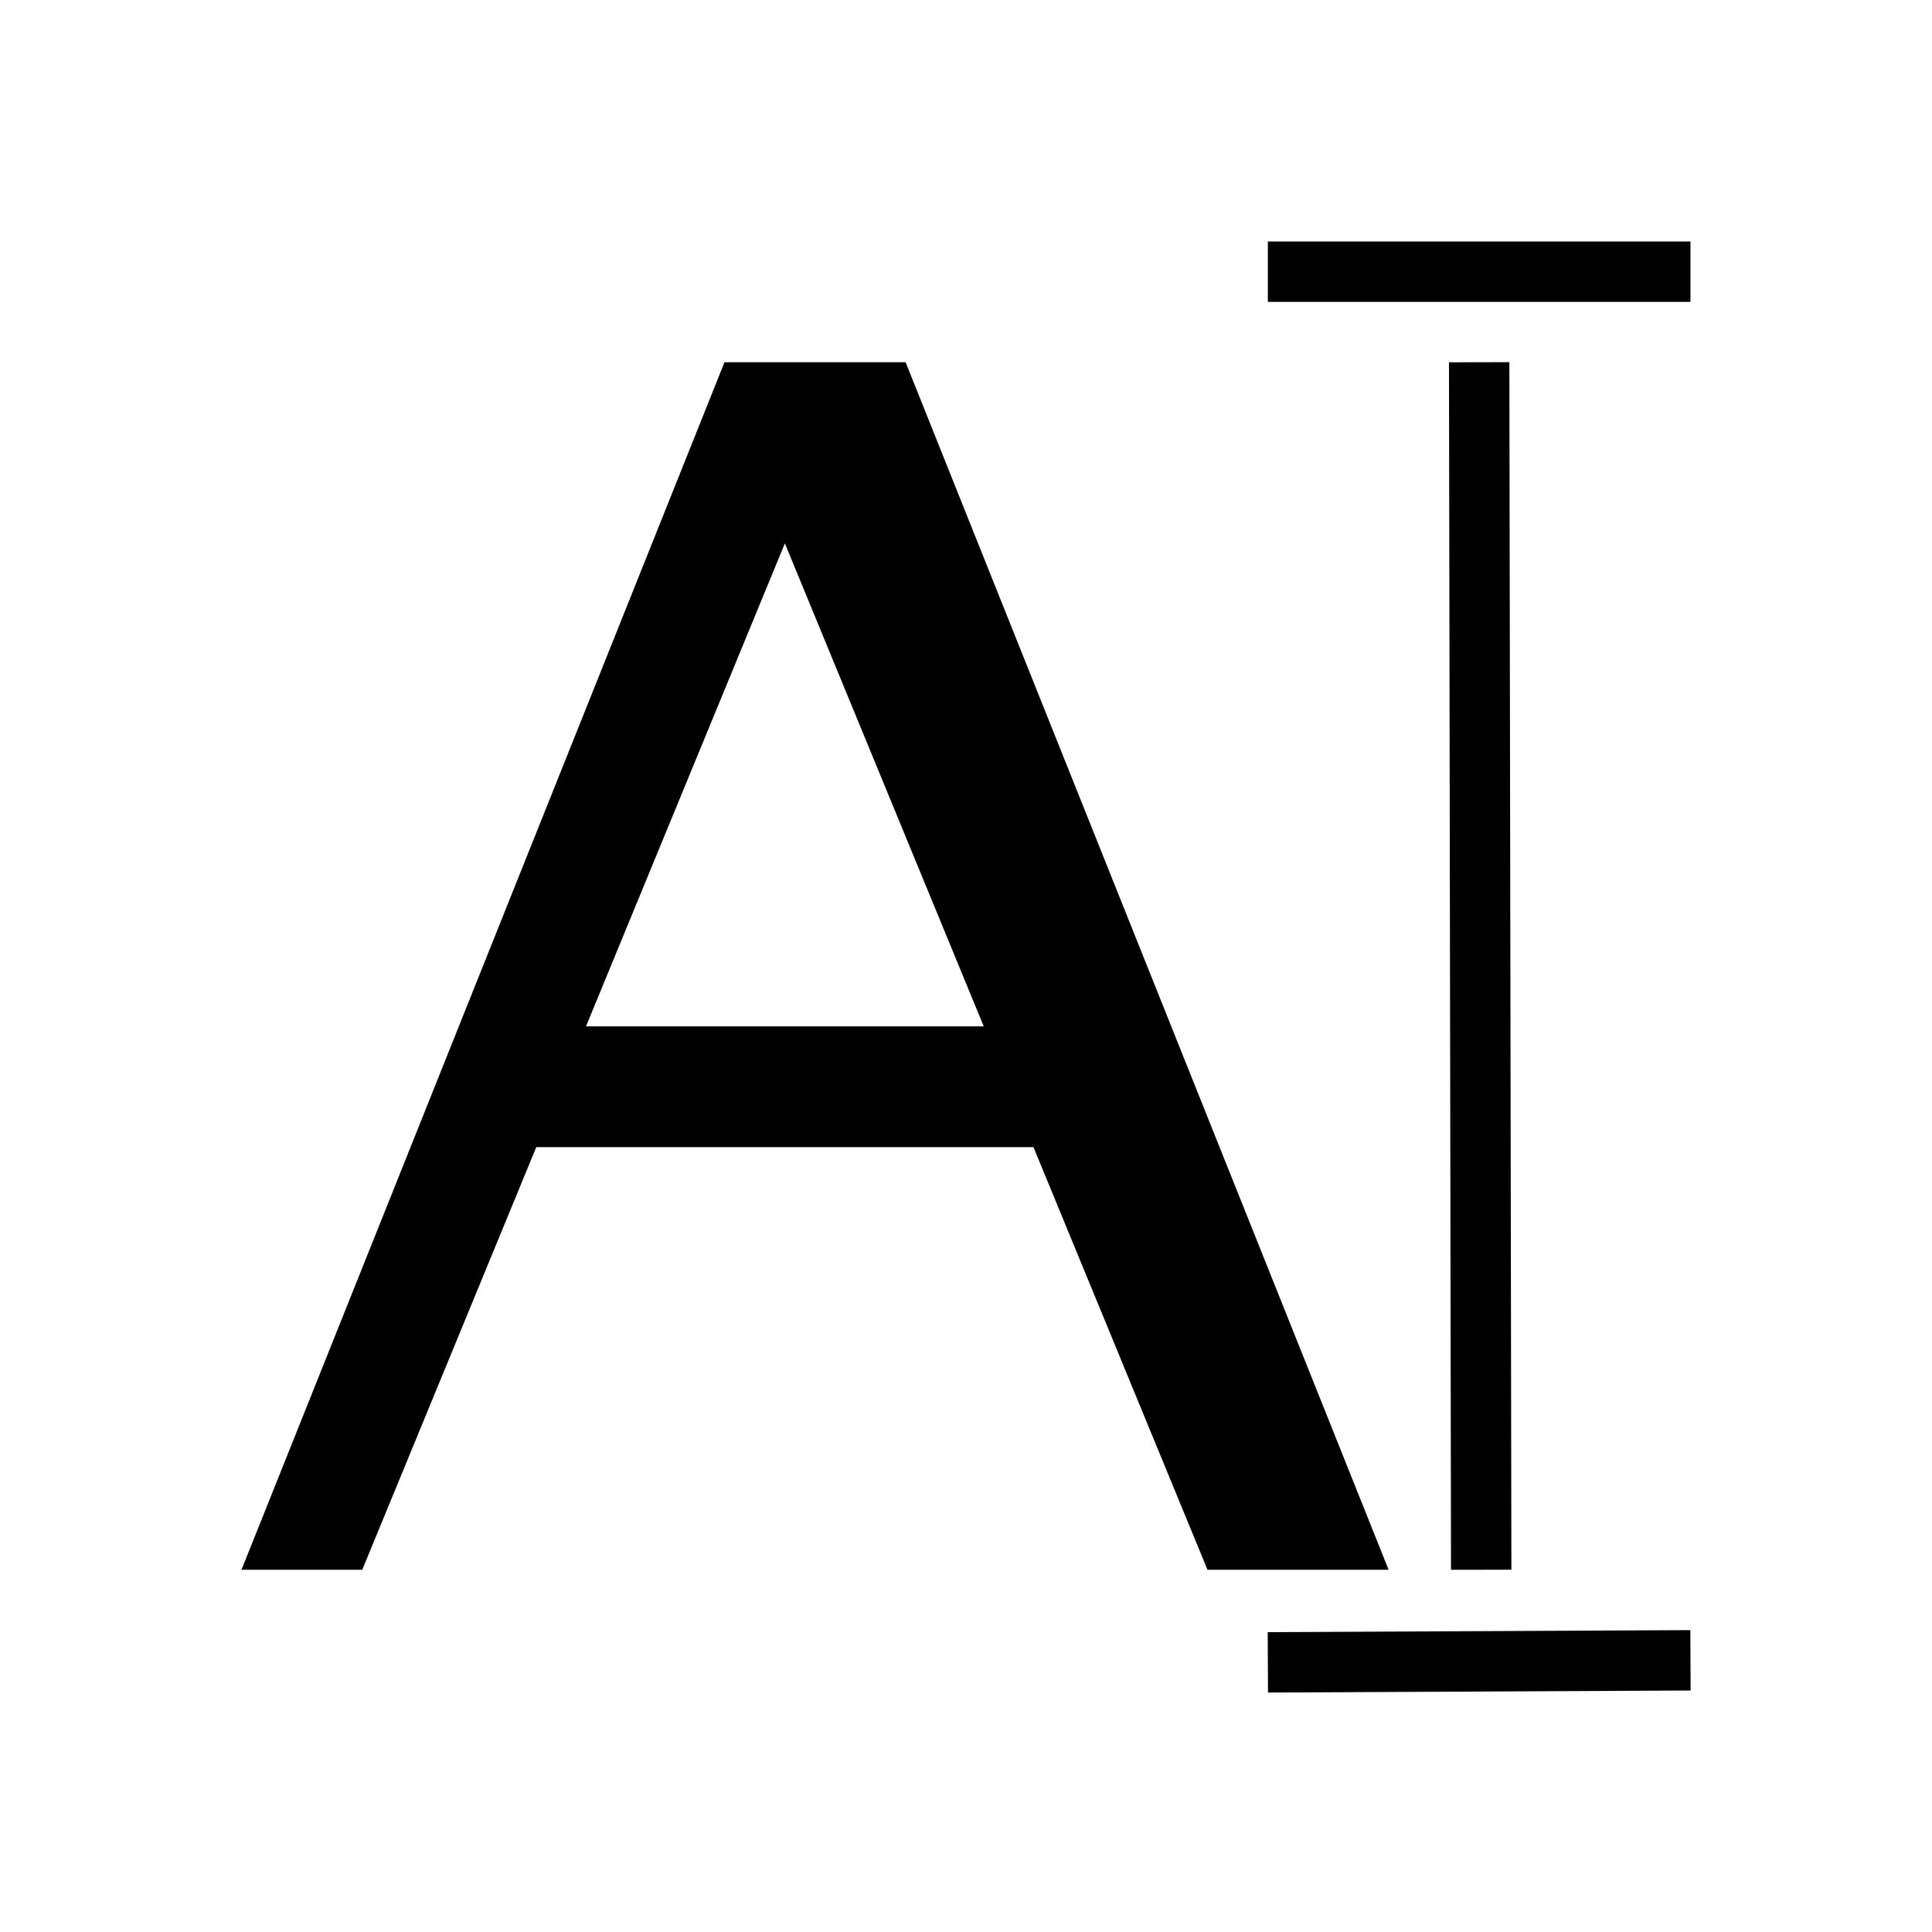
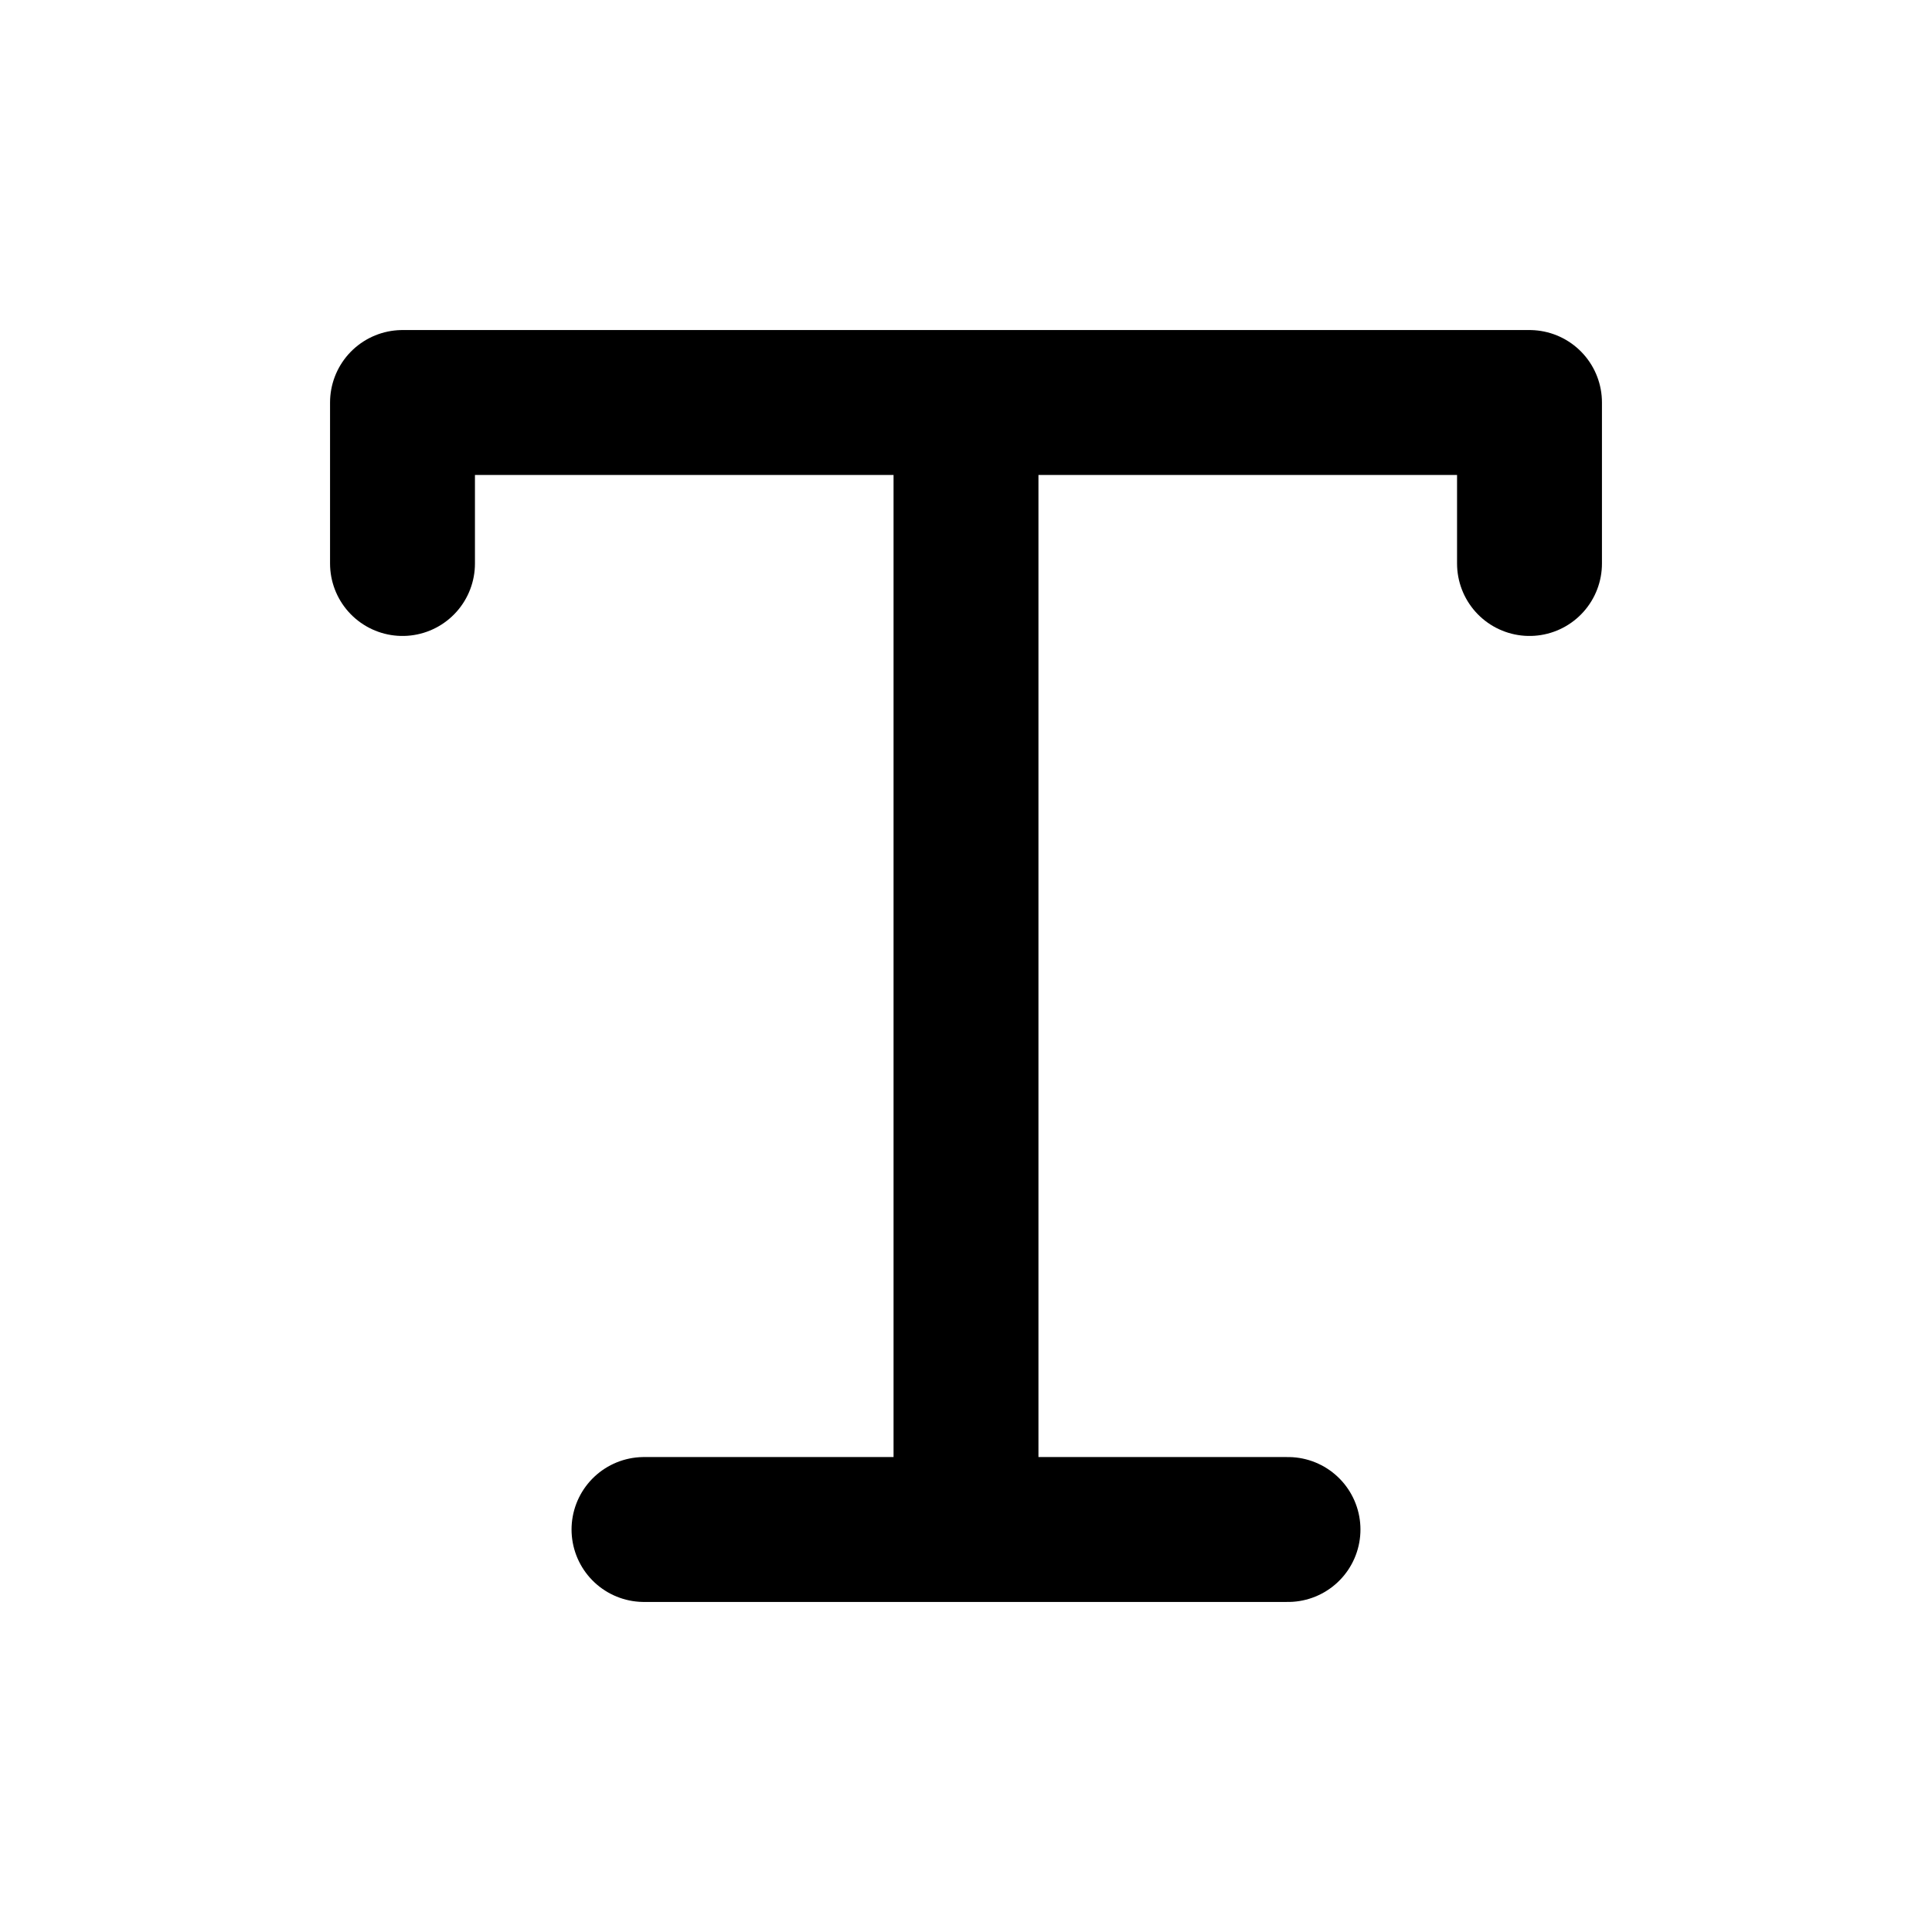
- <svg xmlns="http://www.w3.org/2000/svg" height="256" viewBox="0 0 72.249 72.249" width="256">
-   <path d="m9.031 58.702 18.062-45.156h6.773l18.062 45.156h-6.773l-15.804-38.382-15.804 38.382z" fill="#000" fill-rule="evenodd" />
-   <g fill="none" stroke="#000">
-     <path d="m19.191 40.64h20.32" stroke-width="4.516" />
-     <g stroke-width="2.258">
-       <path d="m47.413 62.165 15.804-.076" />
-       <path d="m55.391 58.702-.076-45.156" />
-       <path d="m47.413 10.16h15.804" />
-     </g>
-   </g>
+ <svg xmlns="http://www.w3.org/2000/svg" viewBox="0 0 24 24" width="24" height="24">
+   <path d="M5 7V5h14v2 M12 5v14 M8 19h8" fill="none" stroke="#000" stroke-width="1.8" stroke-linecap="round" stroke-linejoin="round" />
</svg>
